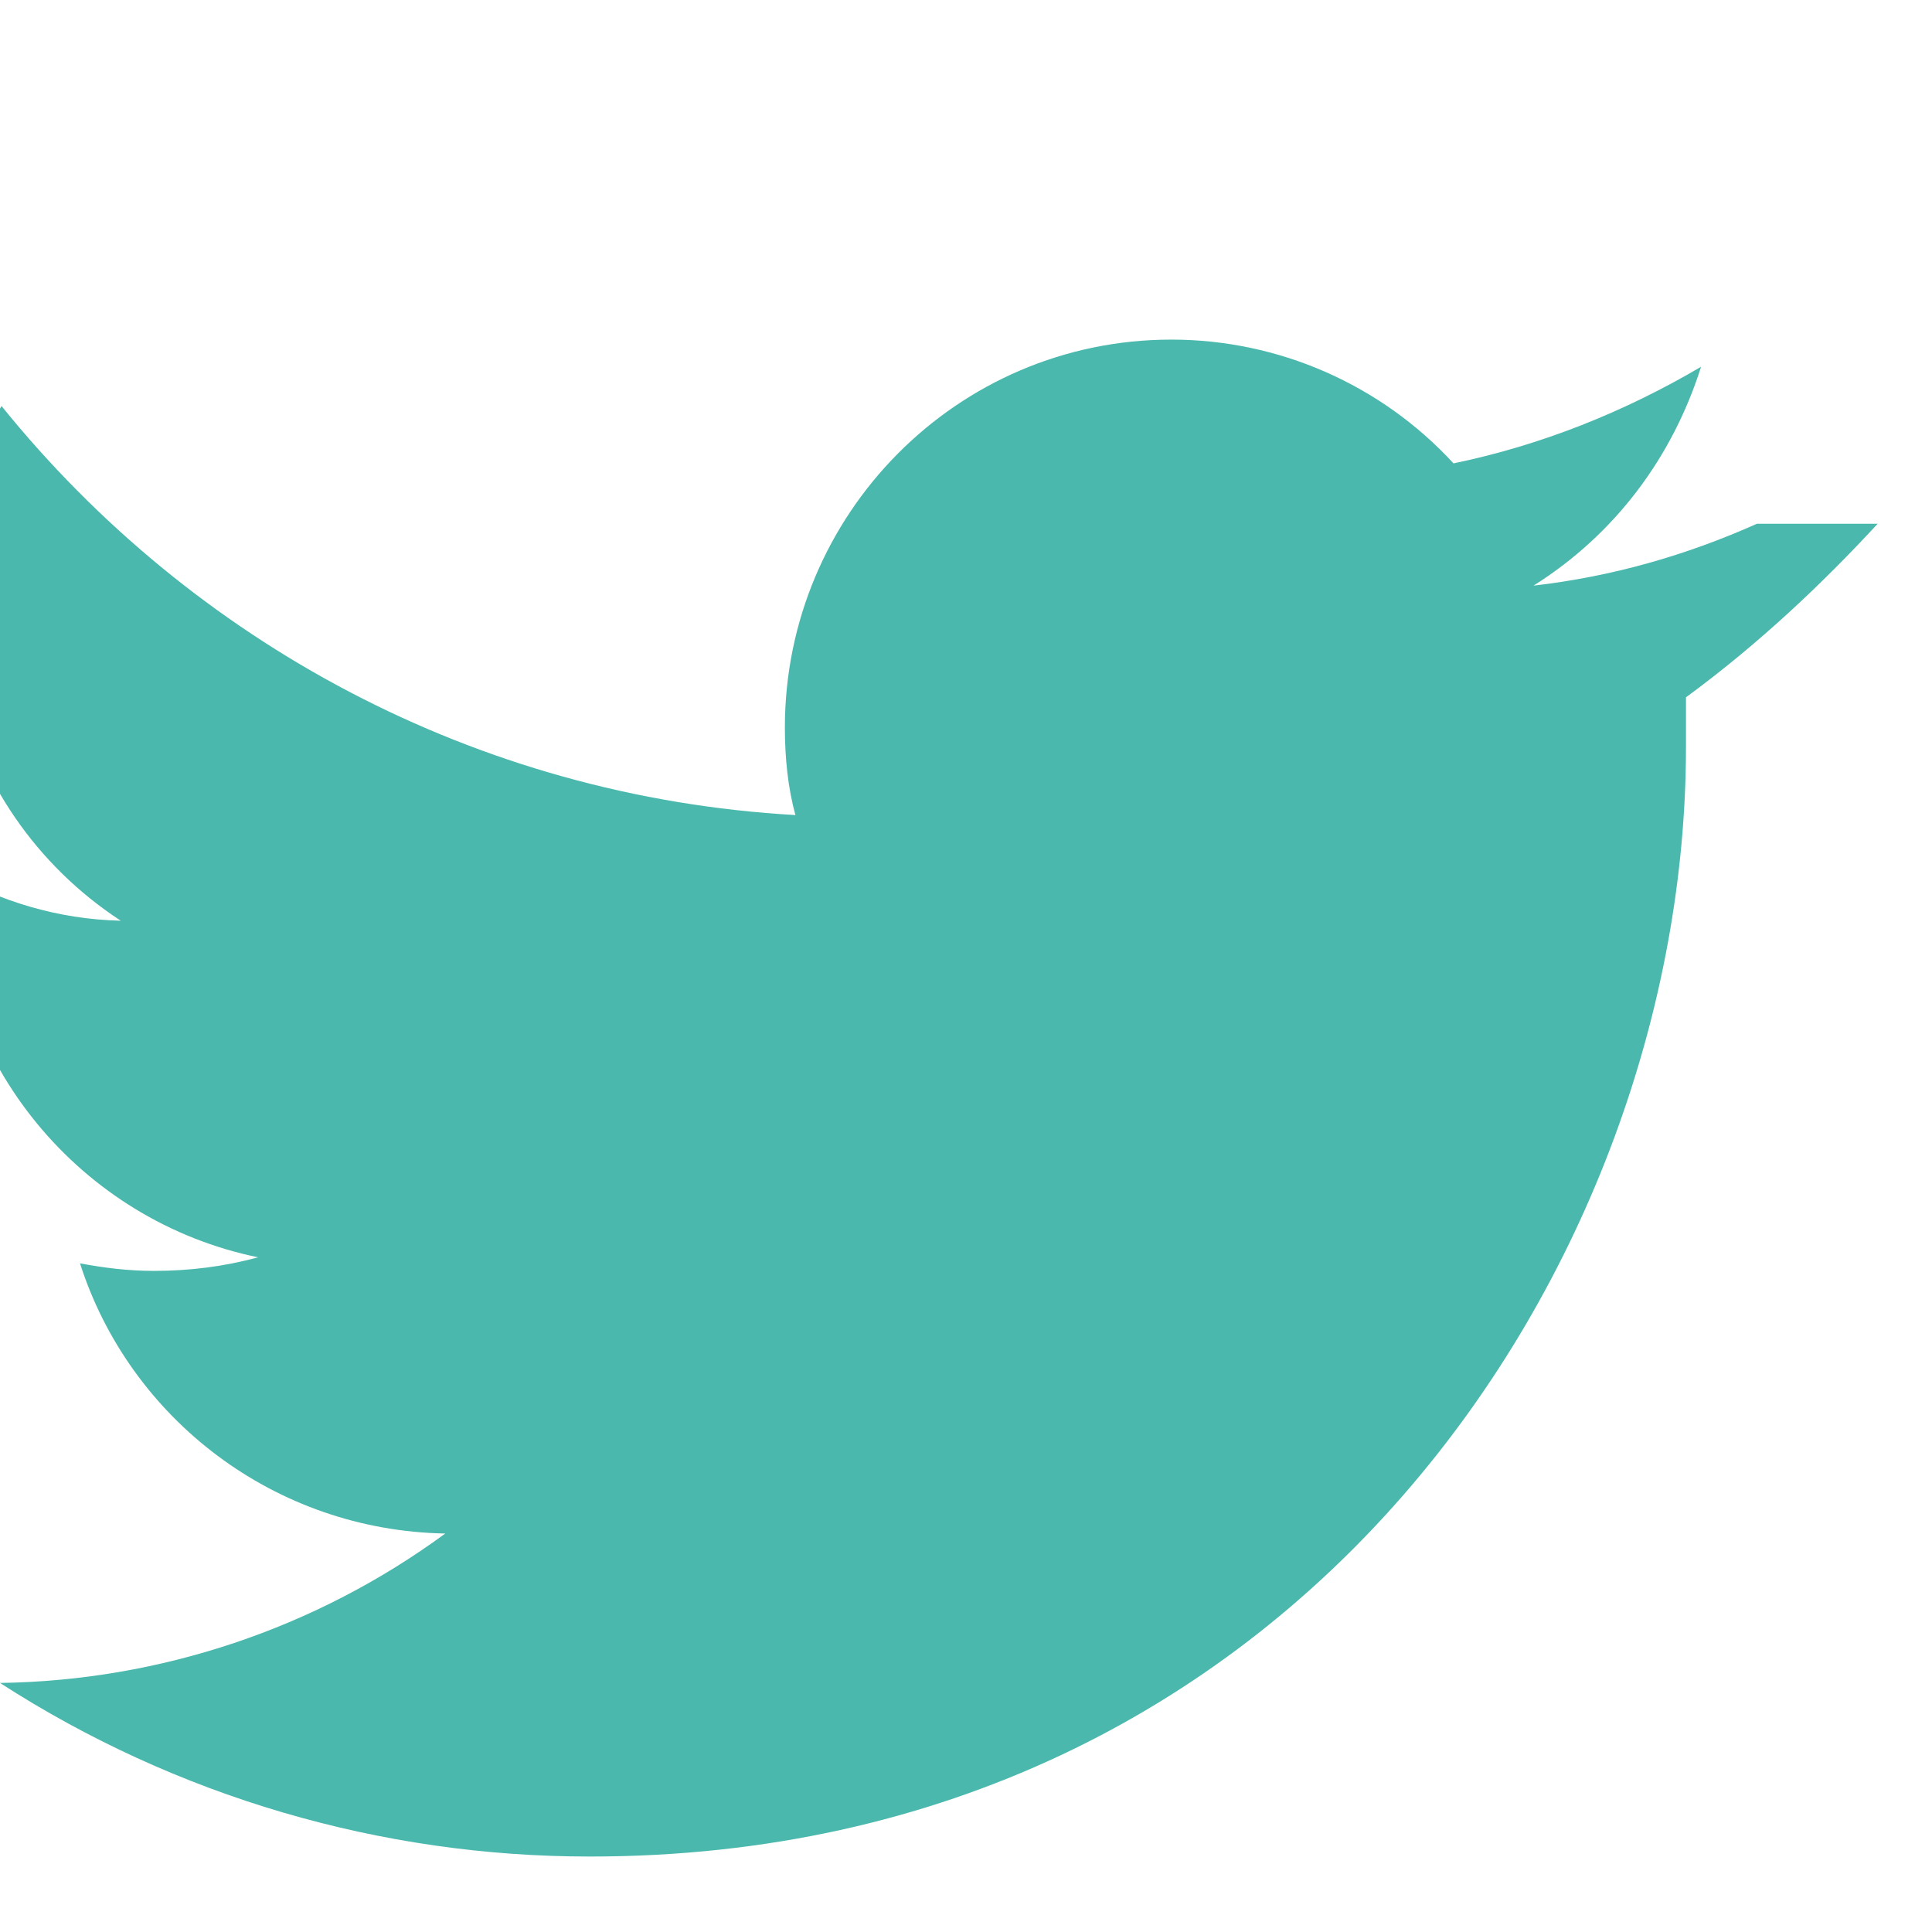
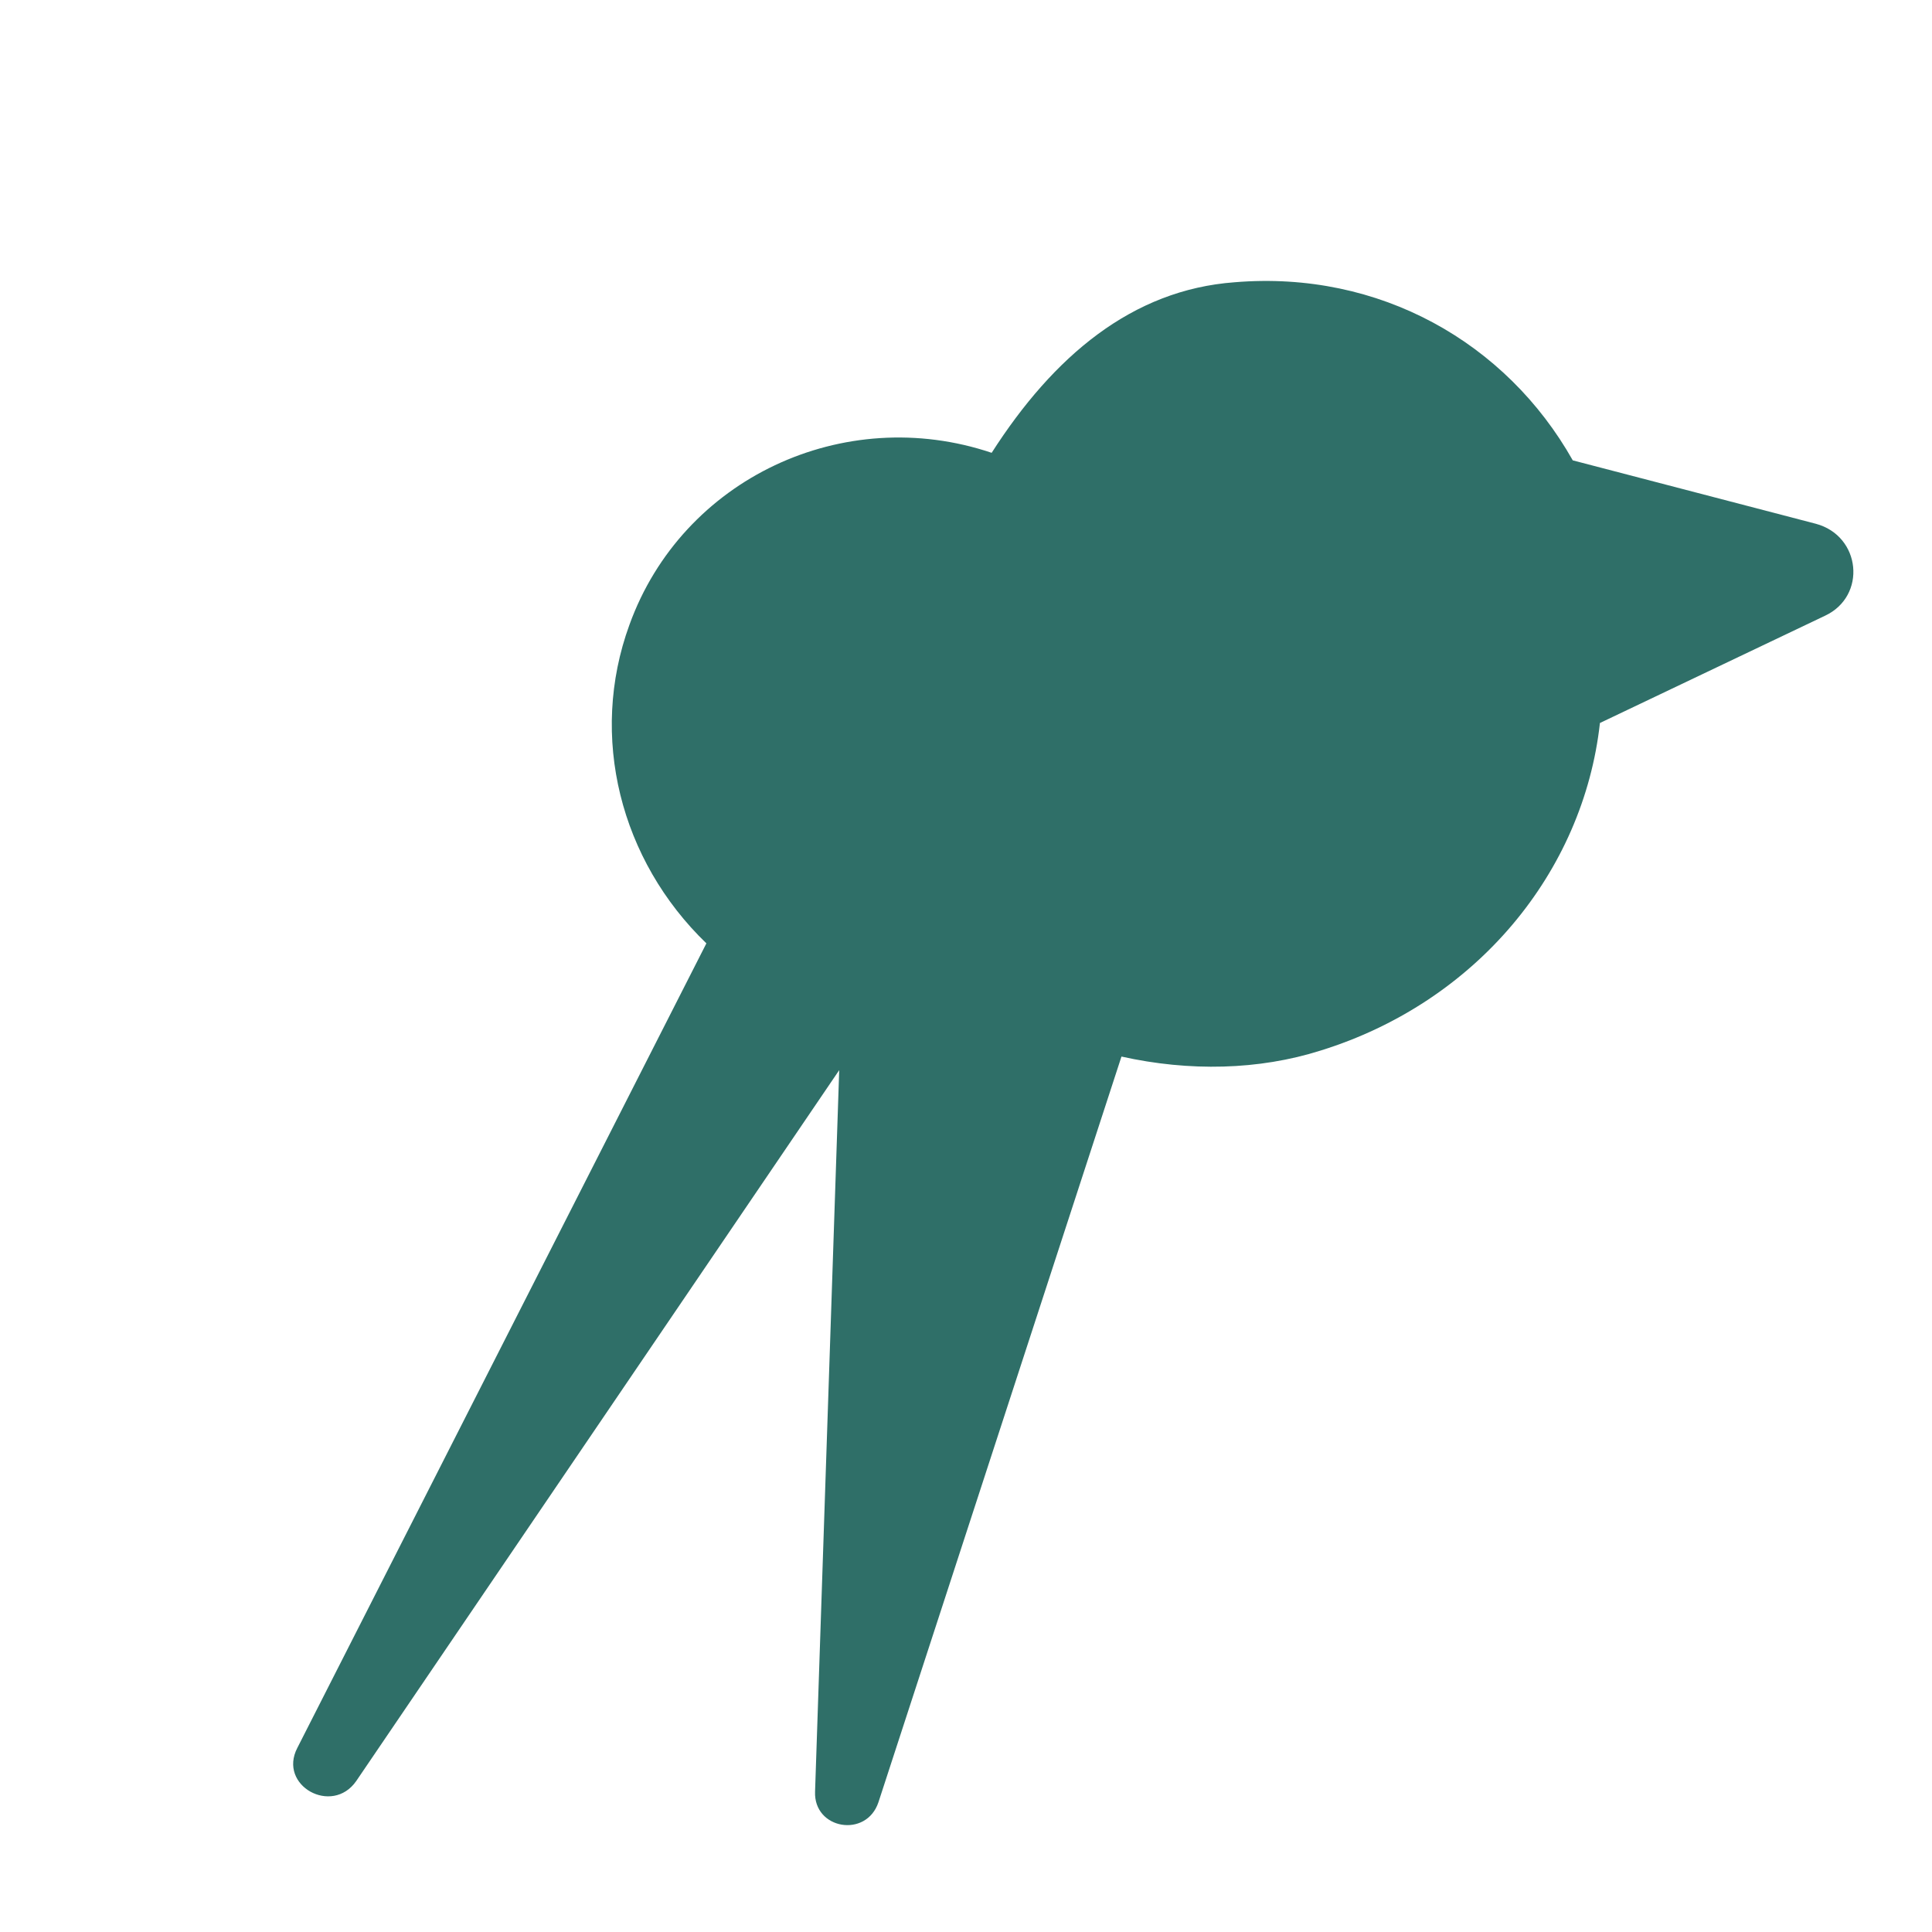
<svg xmlns="http://www.w3.org/2000/svg" viewBox="0 0 128 128" role="img" aria-label="Logo Free Bird">
-   <path fill="#4bb8ad" d="M116.4 34.7c-4.7 2.1-9.6 3.5-14.8 4.1 5.4-3.4 9.2-8.5 11.1-14.5-5.1 3-10.6 5.2-16.4 6.4a25.4 25.4 0 0 0-18.7-8.2c-14.2 0-25.6 11.6-25.6 25.7 0 2 .2 4 .7 5.8-21.2-1.2-40-11.5-52.6-27.1a25.3 25.3 0 0 0 7.9 34.1c-4.2-.1-8-1.3-11.4-3.2v.3c0 12.4 8.8 22.8 20.5 25.2-2.2.6-4.5.9-6.9.9-1.7 0-3.3-.2-4.9-.5 3.3 10.3 12.9 17.7 24.2 17.9A51.1 51.1 0 0 1 0 111.5a72 72 0 0 0 39.1 11.5c46.9 0 72.6-39.4 72.6-73.5v-3.3c4.9-3.6 9.1-7.6 12.7-11.5Z" />
+   <path fill="#2f6f68" d="M81.8 18.7c9.6-.8 18 4 22.4 11.8l16.1 4.2c3 .8 3.4 4.8.6 6.1l-14.9 7.1c-1.1 9.9-8.2 18.5-18.5 21.7-4.1 1.3-8.7 1.4-13.2.4l-16.1 49.4c-.8 2.4-4.3 1.8-4.2-.7l1.6-47.8-32 47.1c-1.6 2.3-5.2.3-3.9-2.2l27.1-53.3c-5.7-5.5-7.8-13.7-5.1-21.1 3.5-9.7 14.2-14.7 24-11.4 4.1-6.4 9.3-10.8 16.1-11.3Z" />
</svg>
